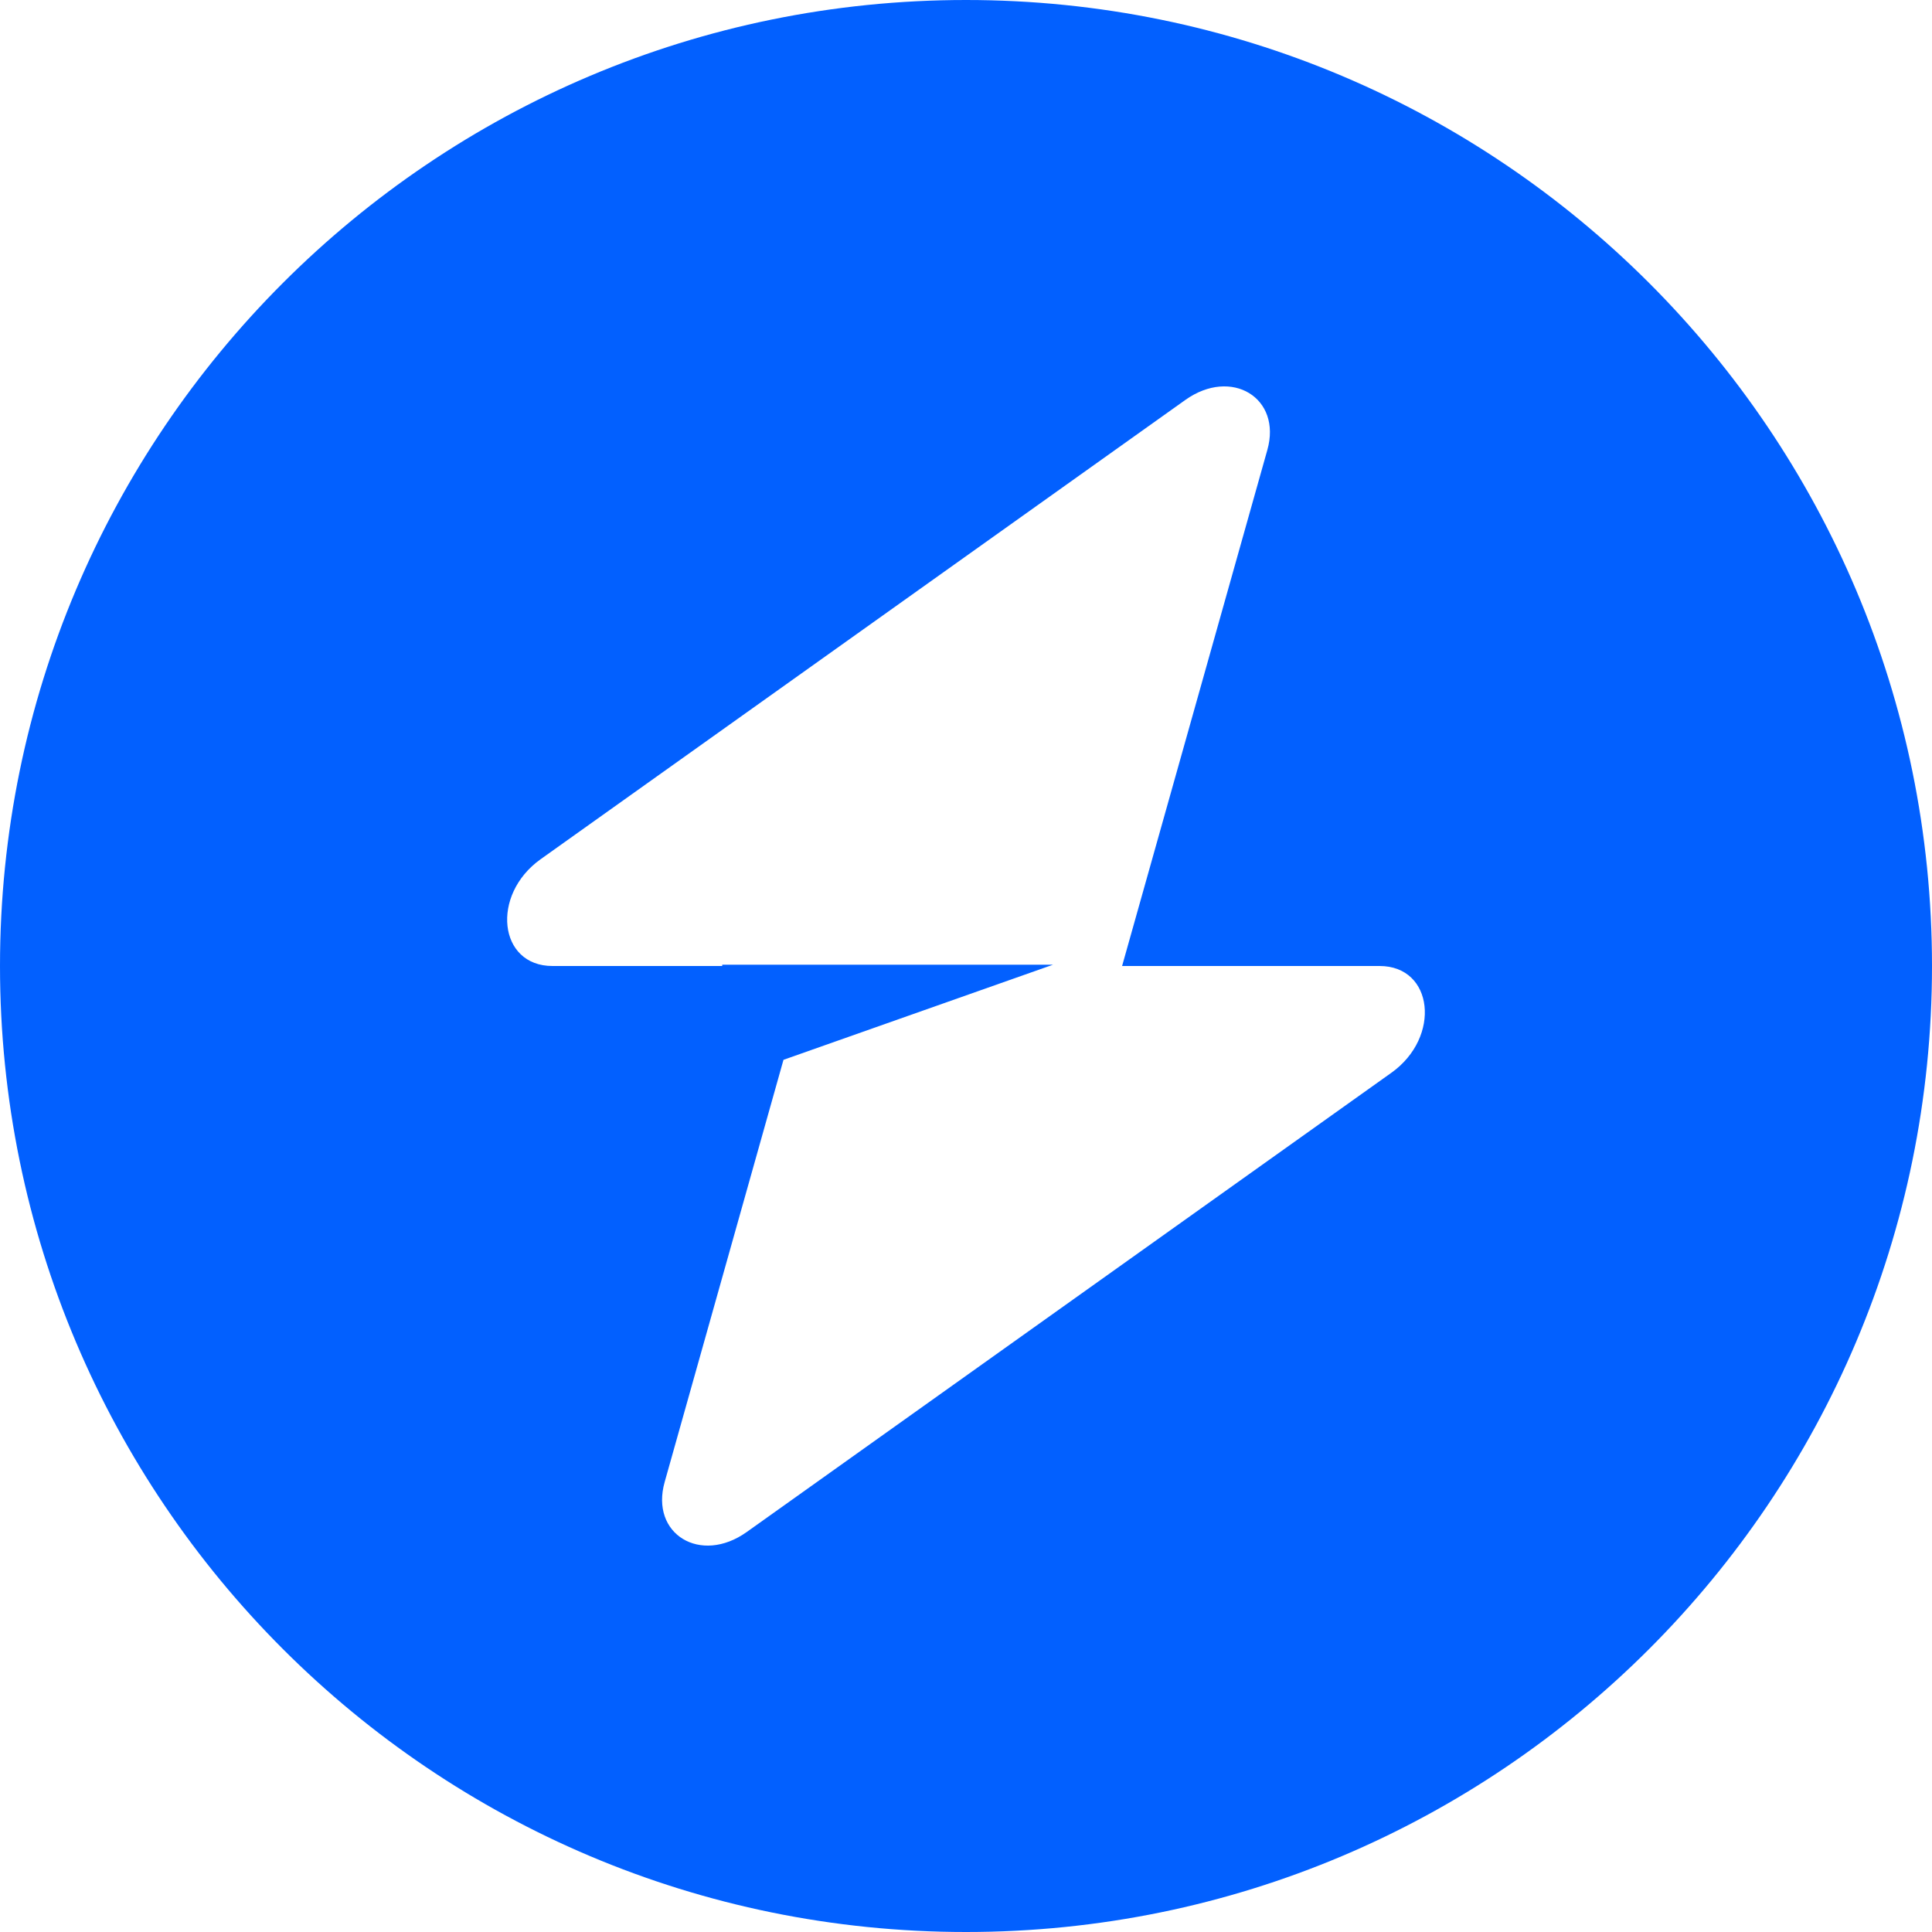
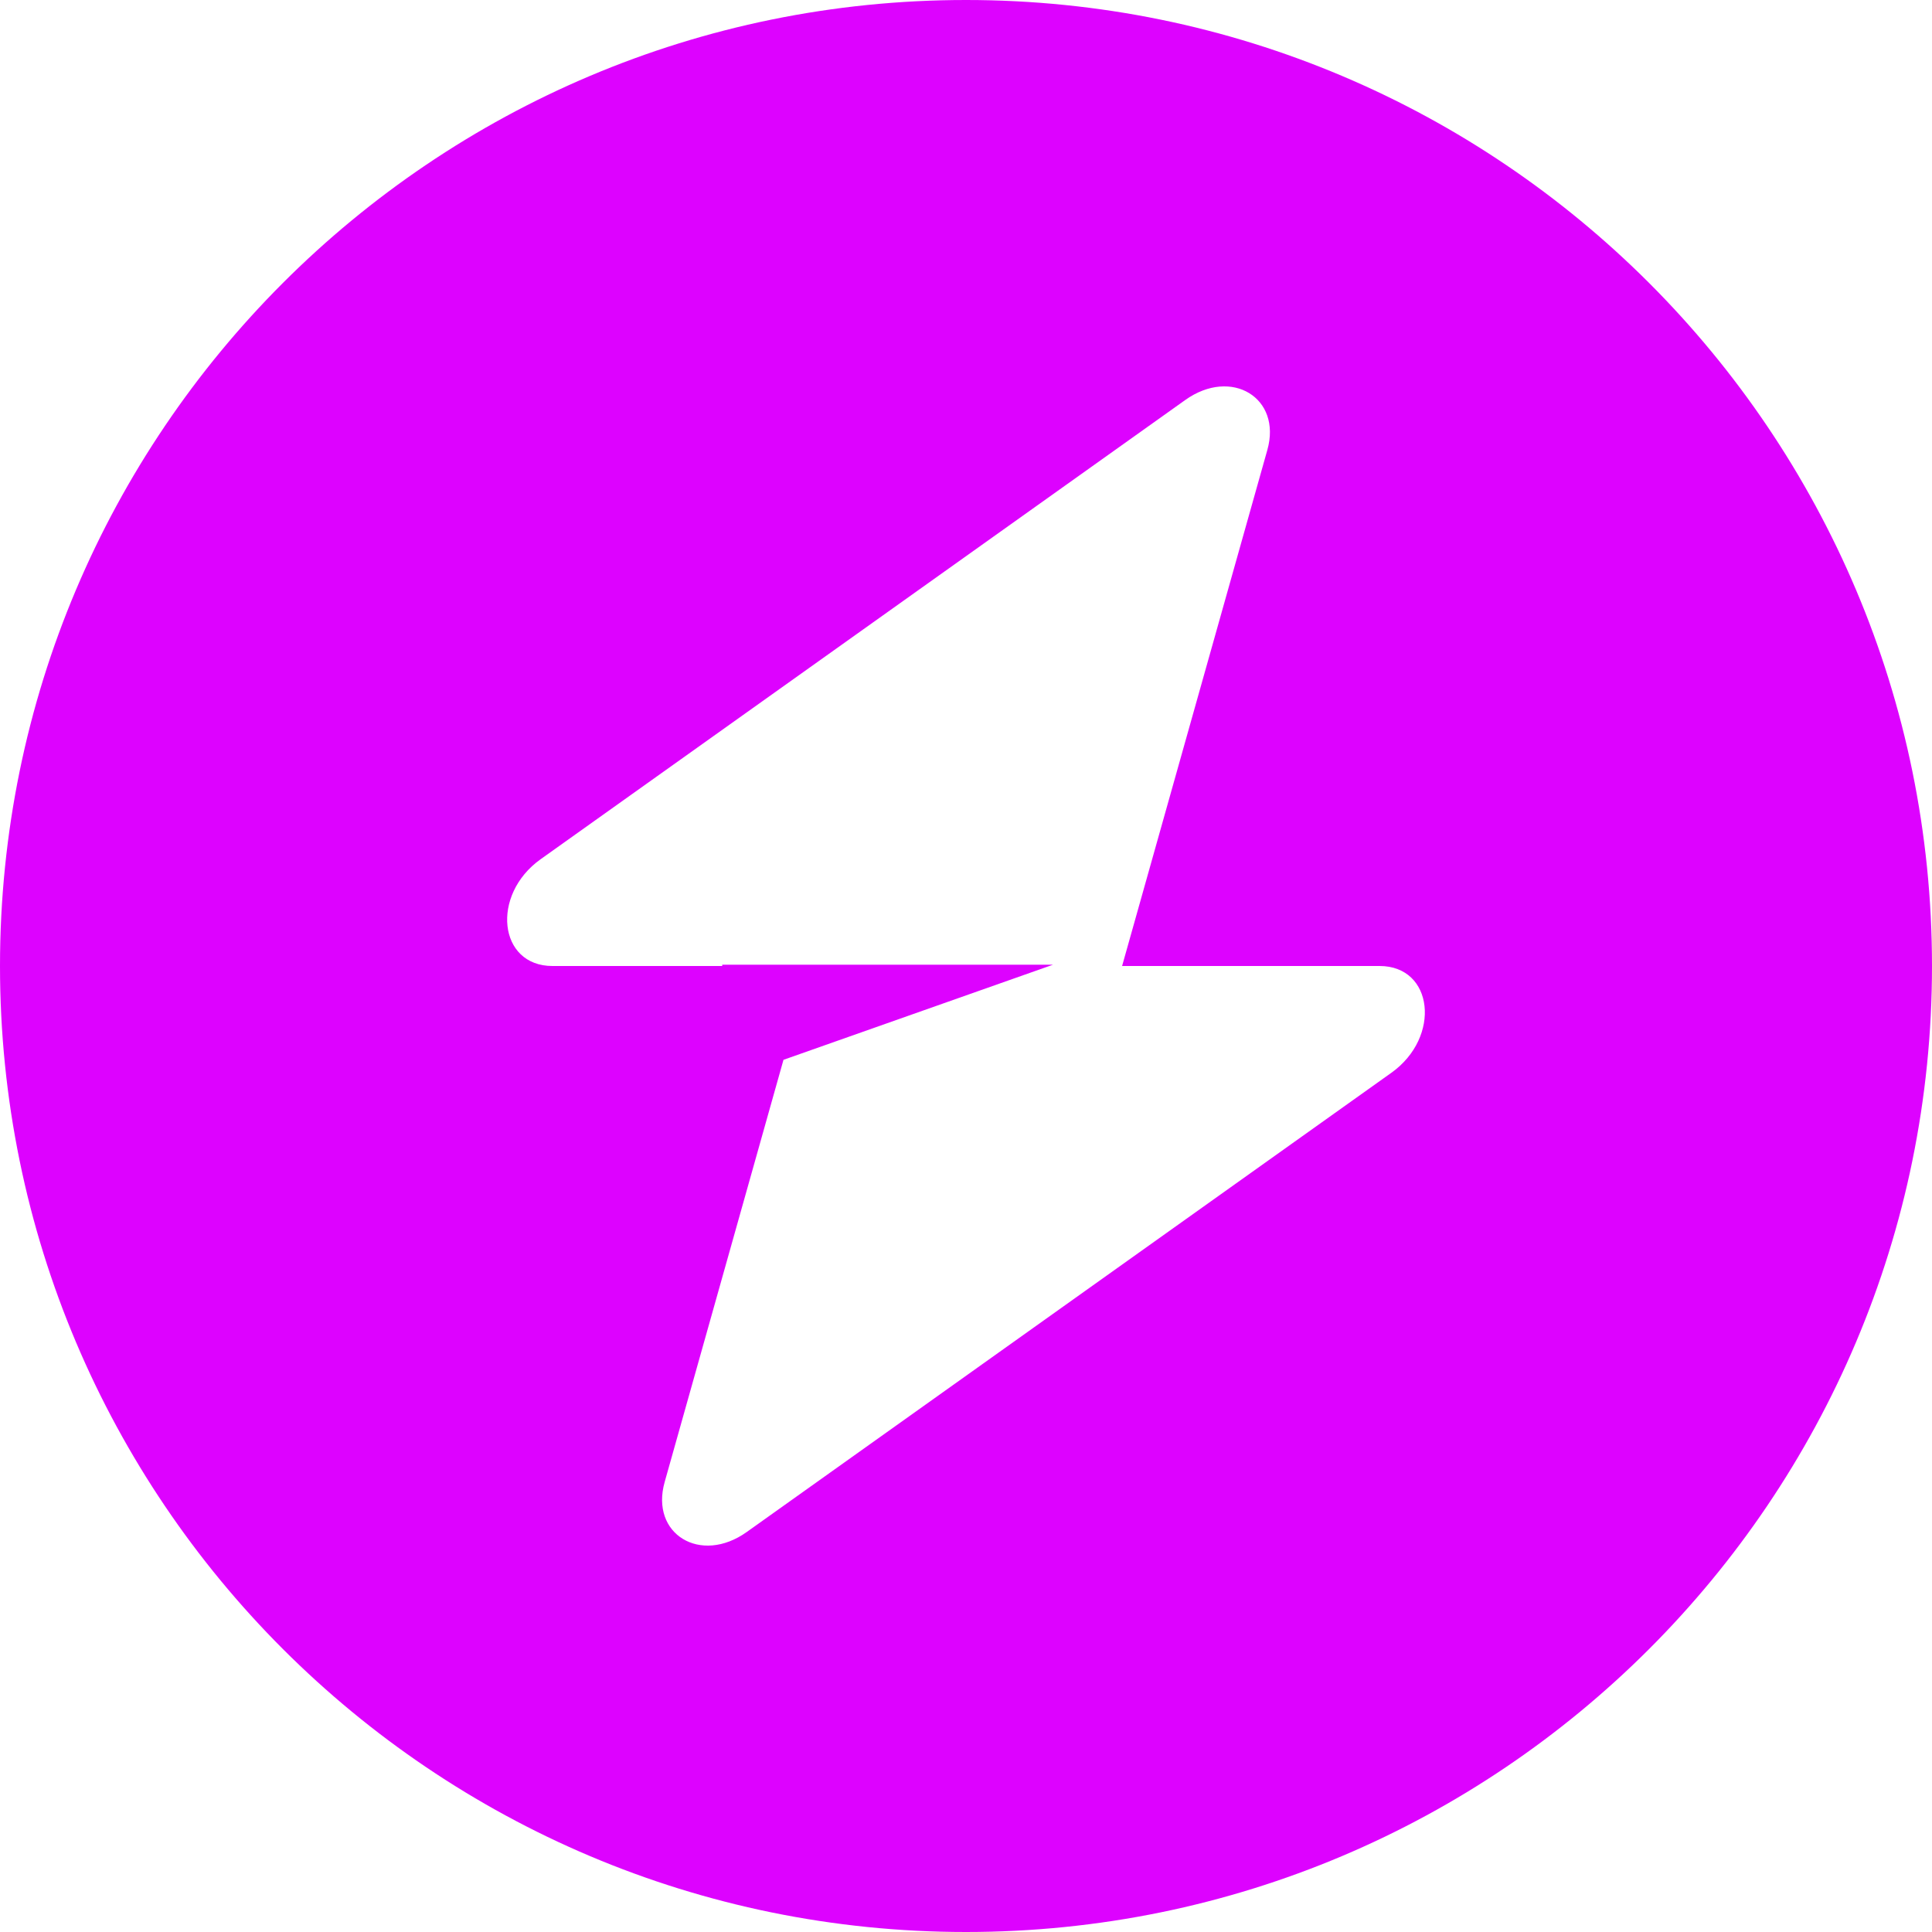
<svg xmlns="http://www.w3.org/2000/svg" width="34" height="34" viewBox="0 0 34 34" fill="none">
-   <path fill-rule="evenodd" clip-rule="evenodd" d="M17 34C26.389 34 34 26.389 34 17C34 7.611 26.389 0 17 0C7.611 0 0 7.611 0 17C0 26.389 7.611 34 17 34ZM22.303 7.919C22.562 7.002 21.672 6.46 20.859 7.039L9.514 15.121C8.633 15.749 8.771 17 9.722 17H12.71V16.977H18.532L13.788 18.651L11.697 26.081C11.438 26.998 12.328 27.54 13.141 26.961L24.486 18.879C25.367 18.251 25.229 17 24.278 17H19.747L22.303 7.919Z" fill="#0260FF" />
+   <path fill-rule="evenodd" clip-rule="evenodd" d="M17 34C26.389 34 34 26.389 34 17C34 7.611 26.389 0 17 0C7.611 0 0 7.611 0 17C0 26.389 7.611 34 17 34ZM22.303 7.919C22.562 7.002 21.672 6.46 20.859 7.039L9.514 15.121C8.633 15.749 8.771 17 9.722 17H12.71V16.977H18.532L13.788 18.651L11.697 26.081C11.438 26.998 12.328 27.54 13.141 26.961L24.486 18.879C25.367 18.251 25.229 17 24.278 17H19.747L22.303 7.919Z" style="fill: rgb(221, 2, 255);" />
</svg>
